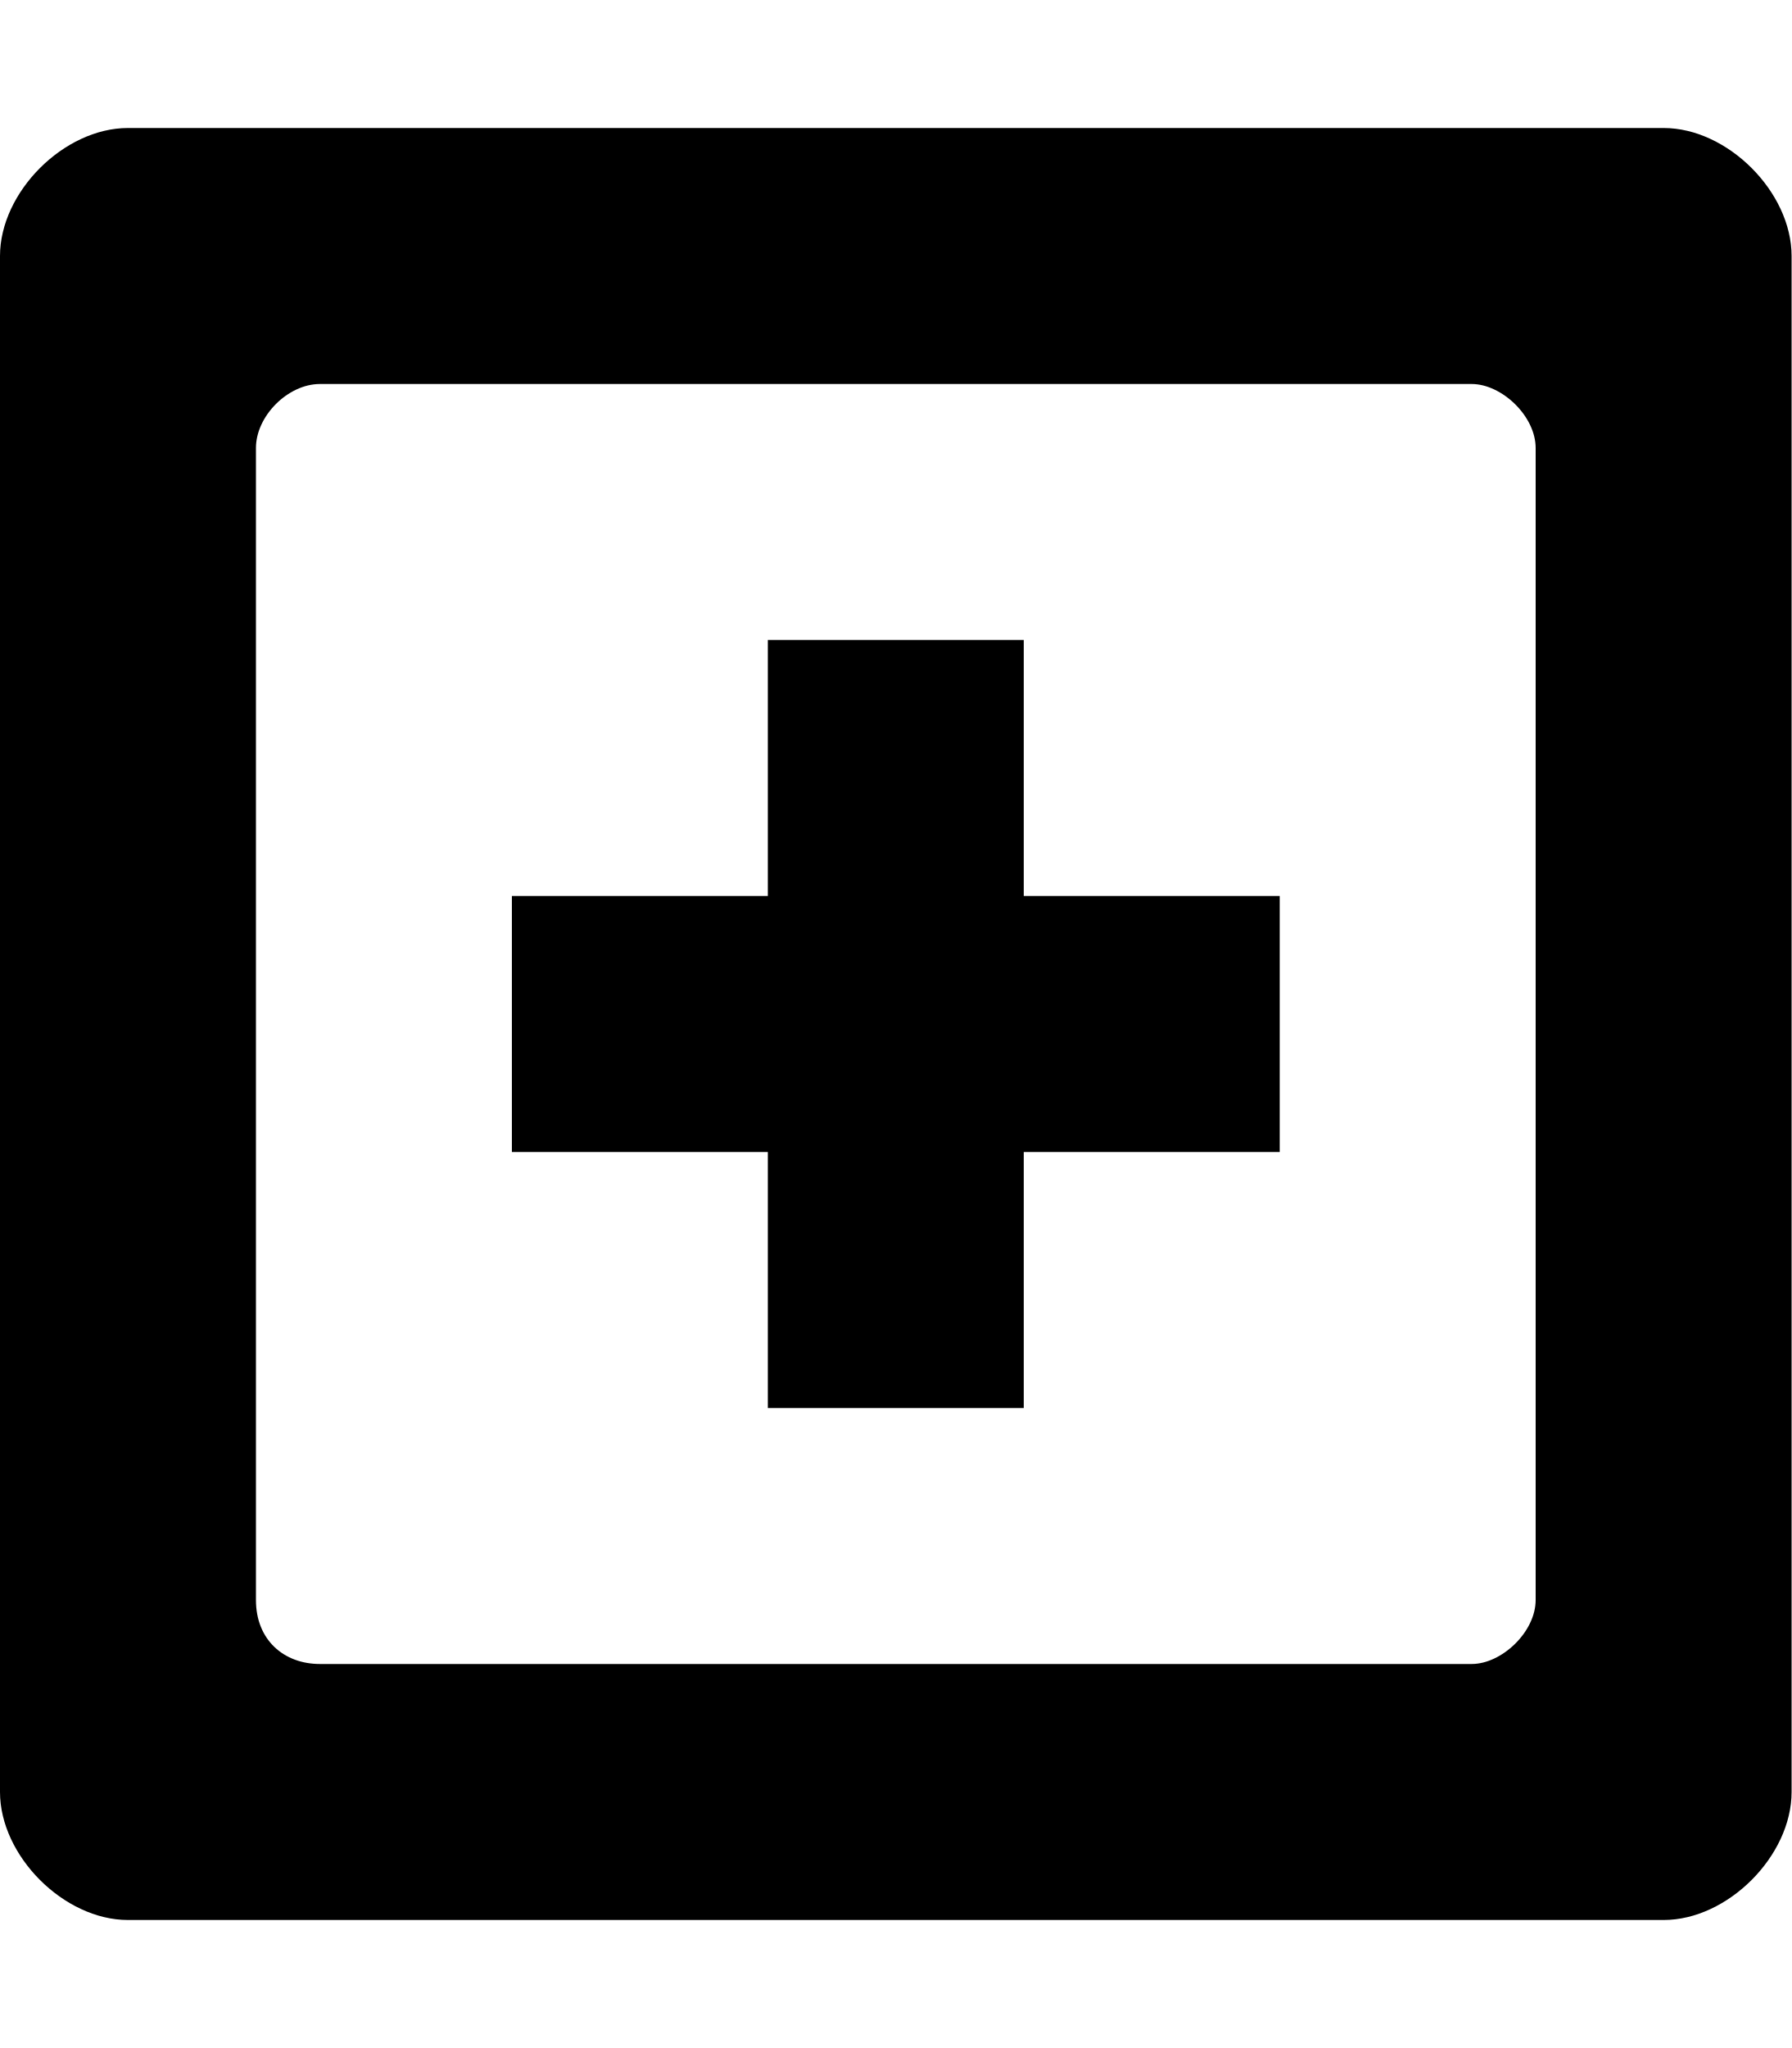
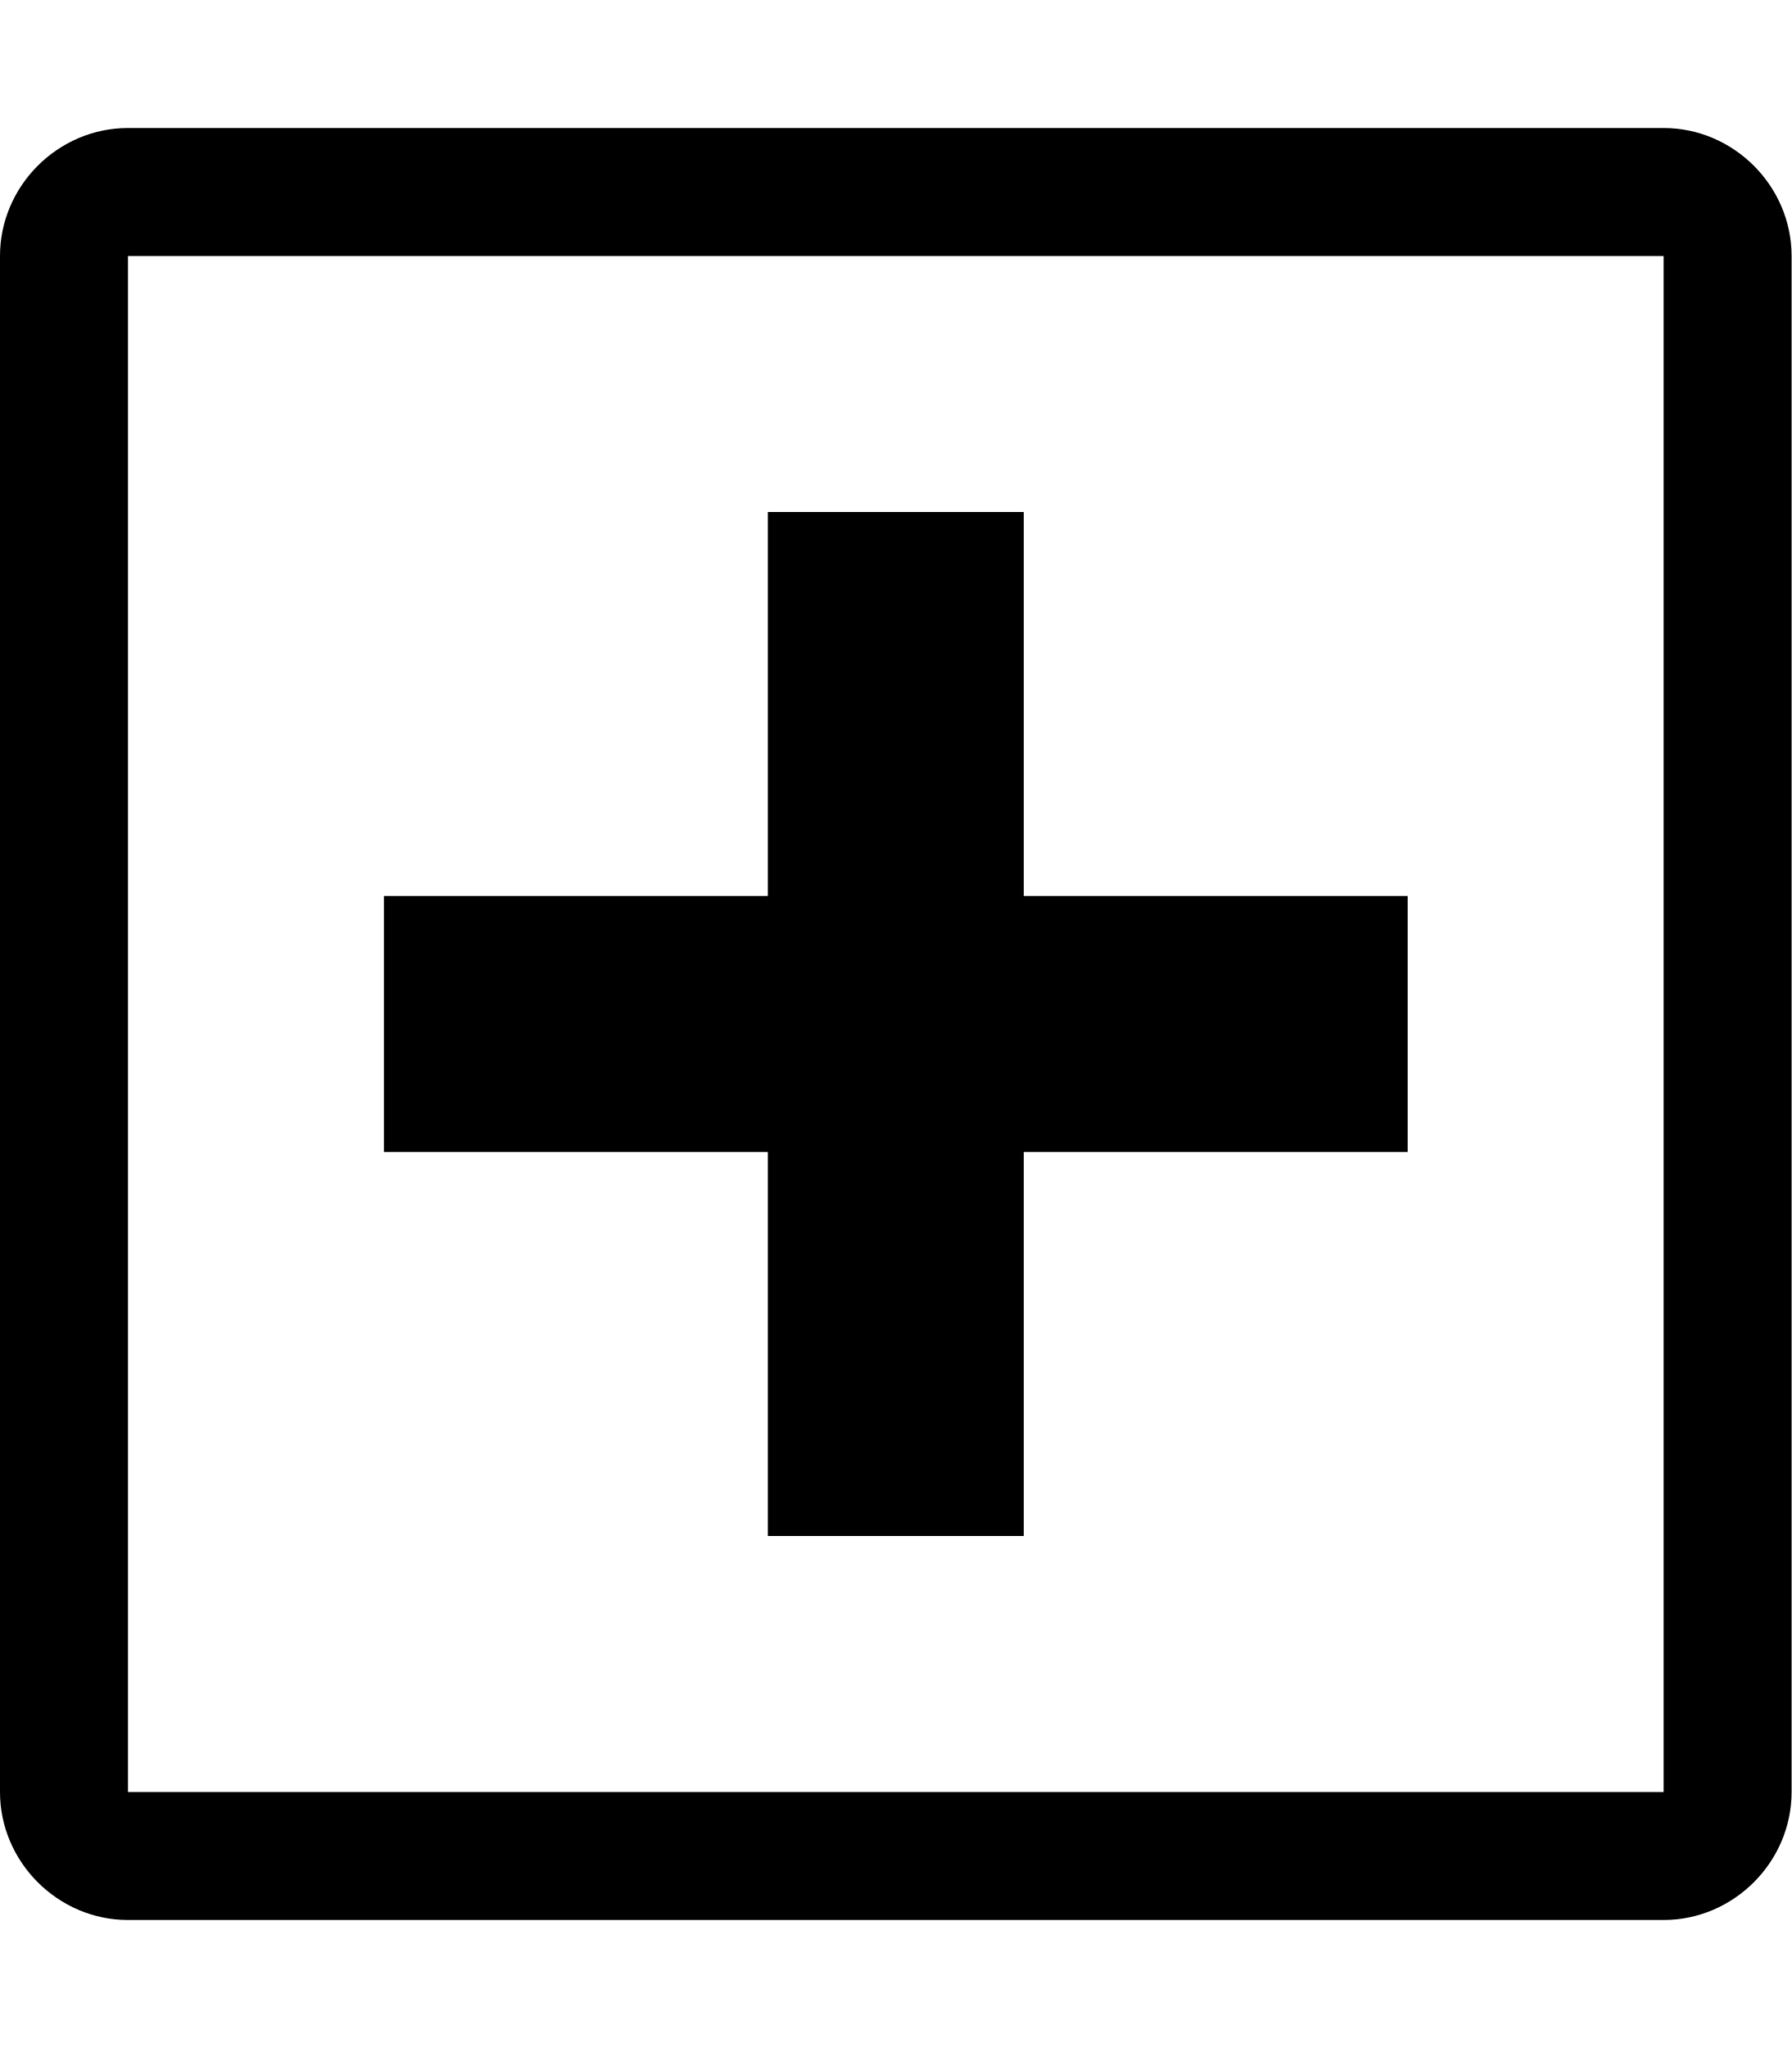
<svg xmlns="http://www.w3.org/2000/svg" height="1024" width="896">
-   <path d="M512 320h-128v128h-128v128h128v128h128v-128h128v-128h-128v-128z m320-256c-32 0-736 0-768 0s-64 32-64 64 0 736 0 768 32 64 64 64 736 0 768 0 64-32 64-64 0-736 0-768-32-64-64-64z m-64 736c0 16-17 32-32 32s-558 0-576 0-32-12-32-32c0-16 0-560 0-576s16-32 32-32 561 0 576 0 32 16 32 32 0 560 0 576z" />
+   <path d="M832 64H64C29 64 0 93 0 128v768c0 35 29 64 64 64h768c35 0 64-29 64-64V128c0-35-29-64-64-64z m0 832H64V128h768v768zM384 576H192V448h192V256h128v192h192v128H512v192H384V576z" />
</svg>
